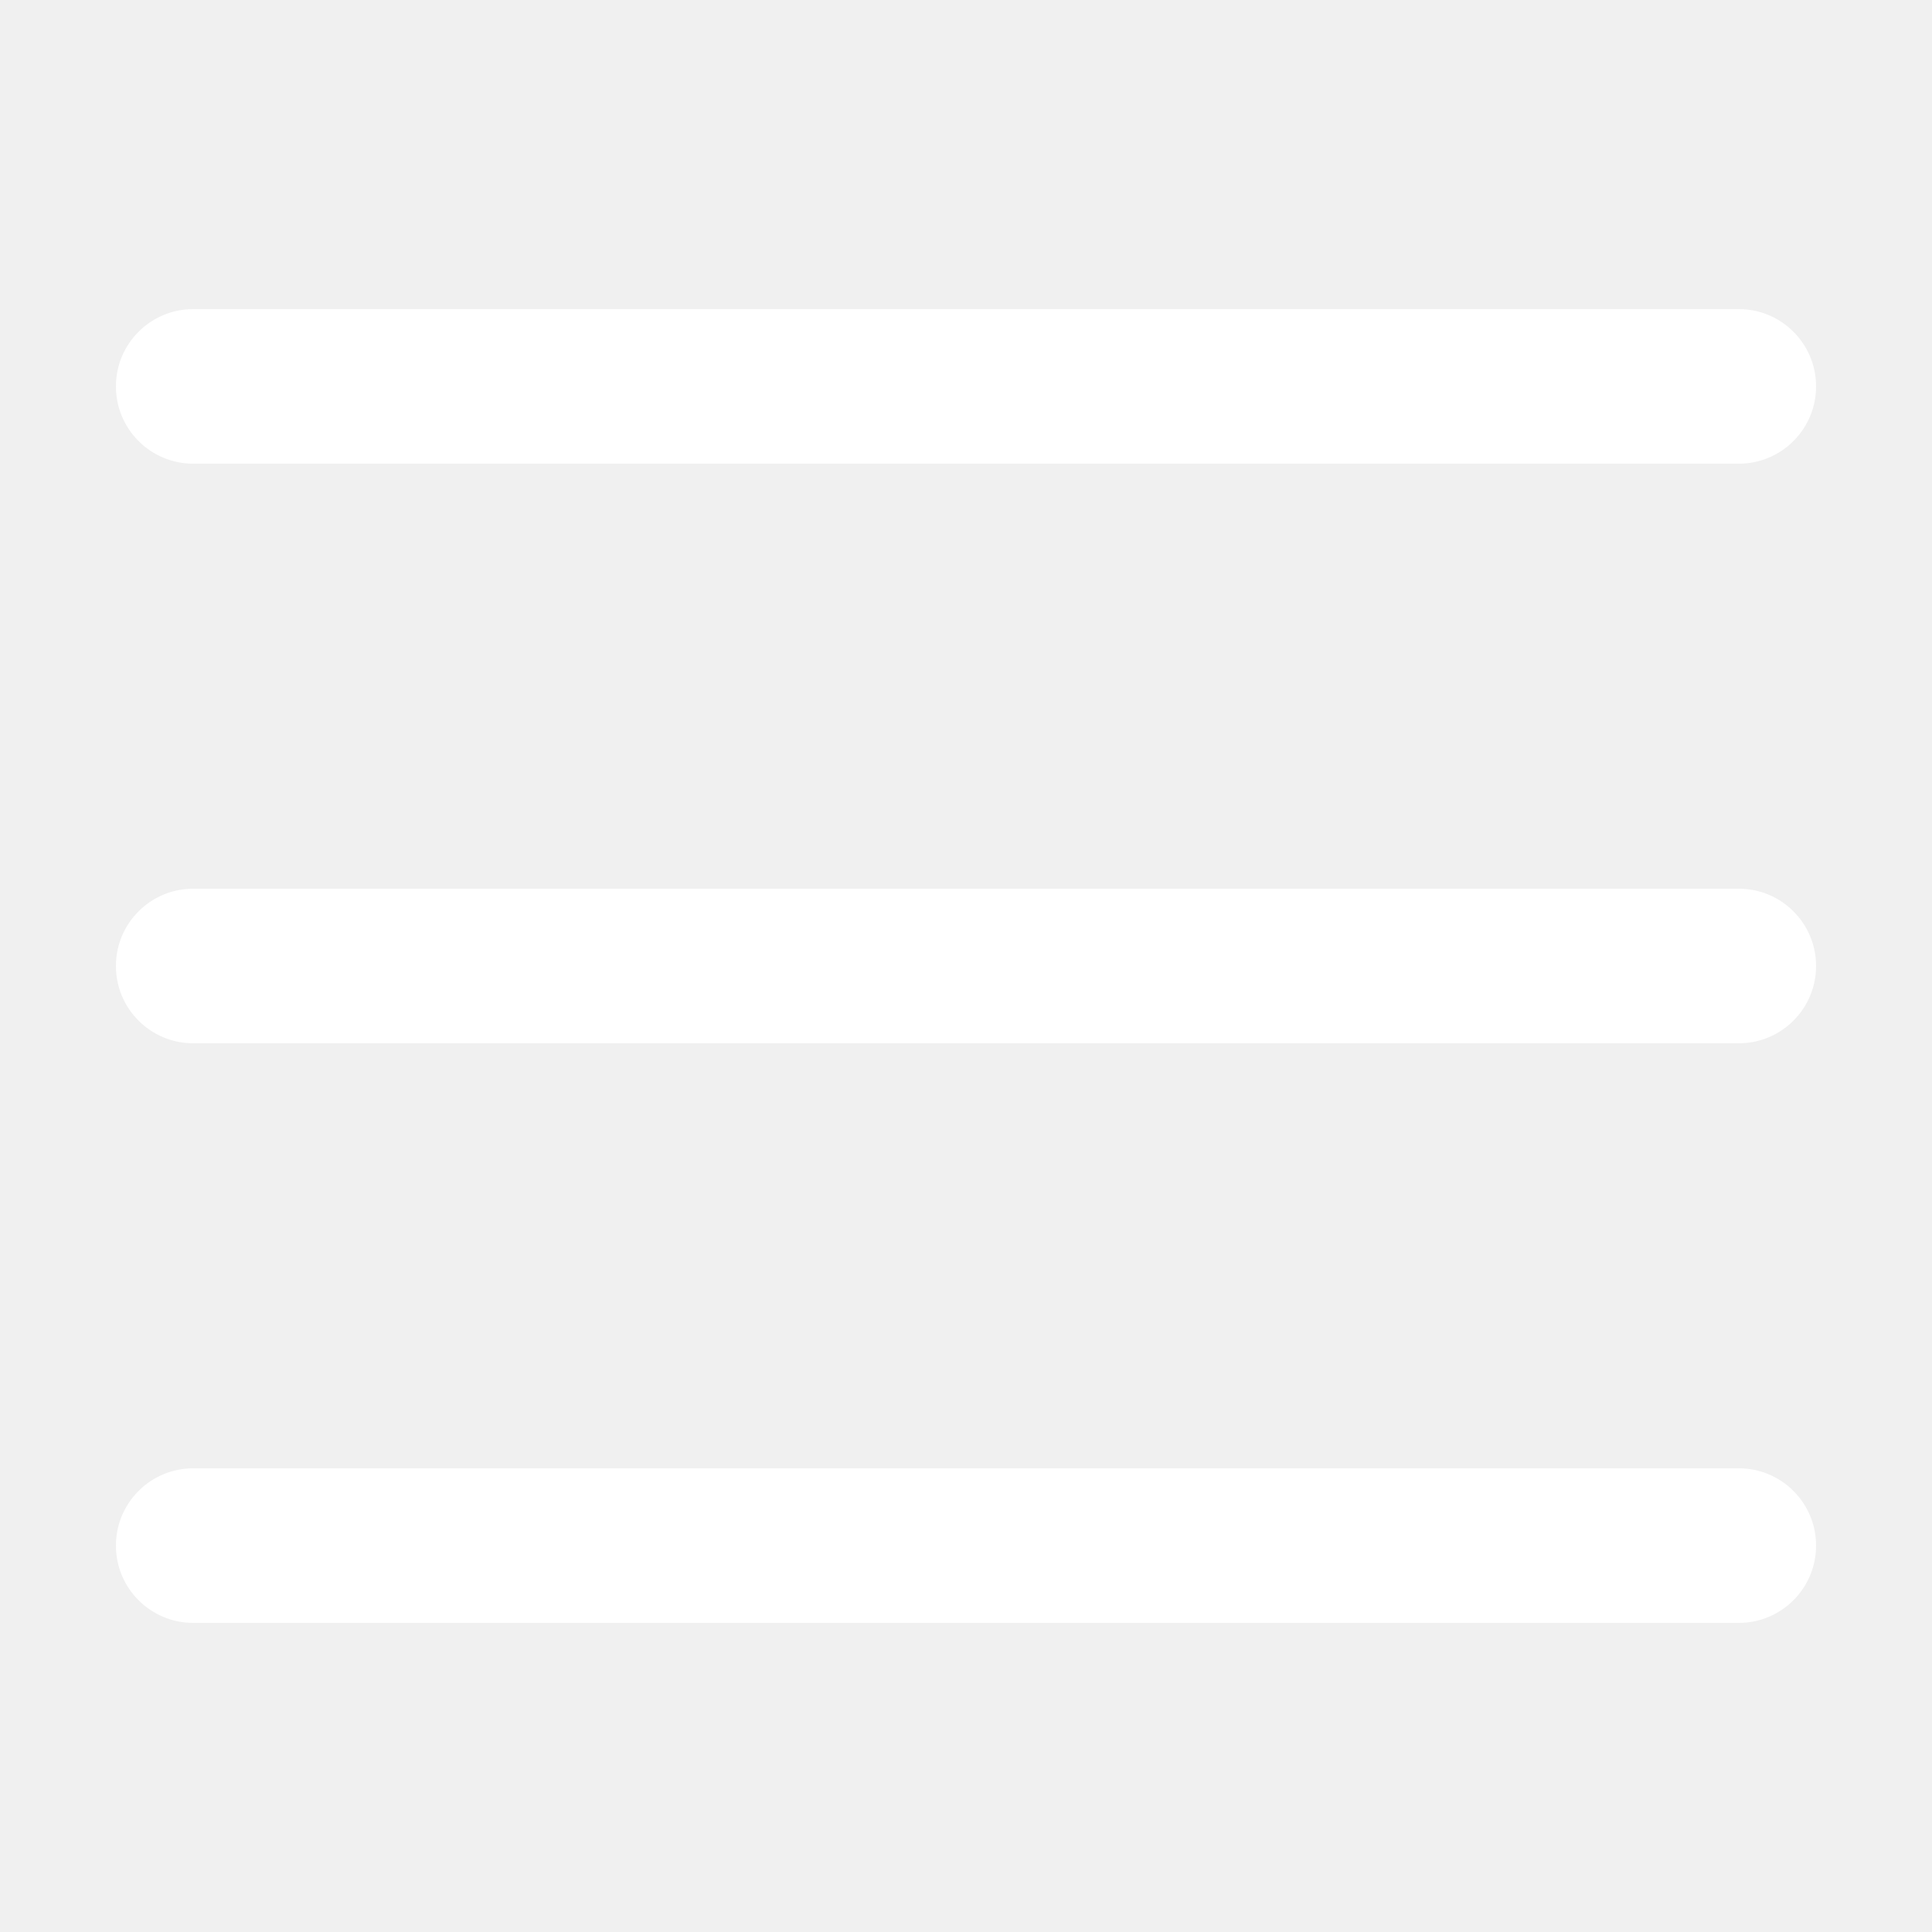
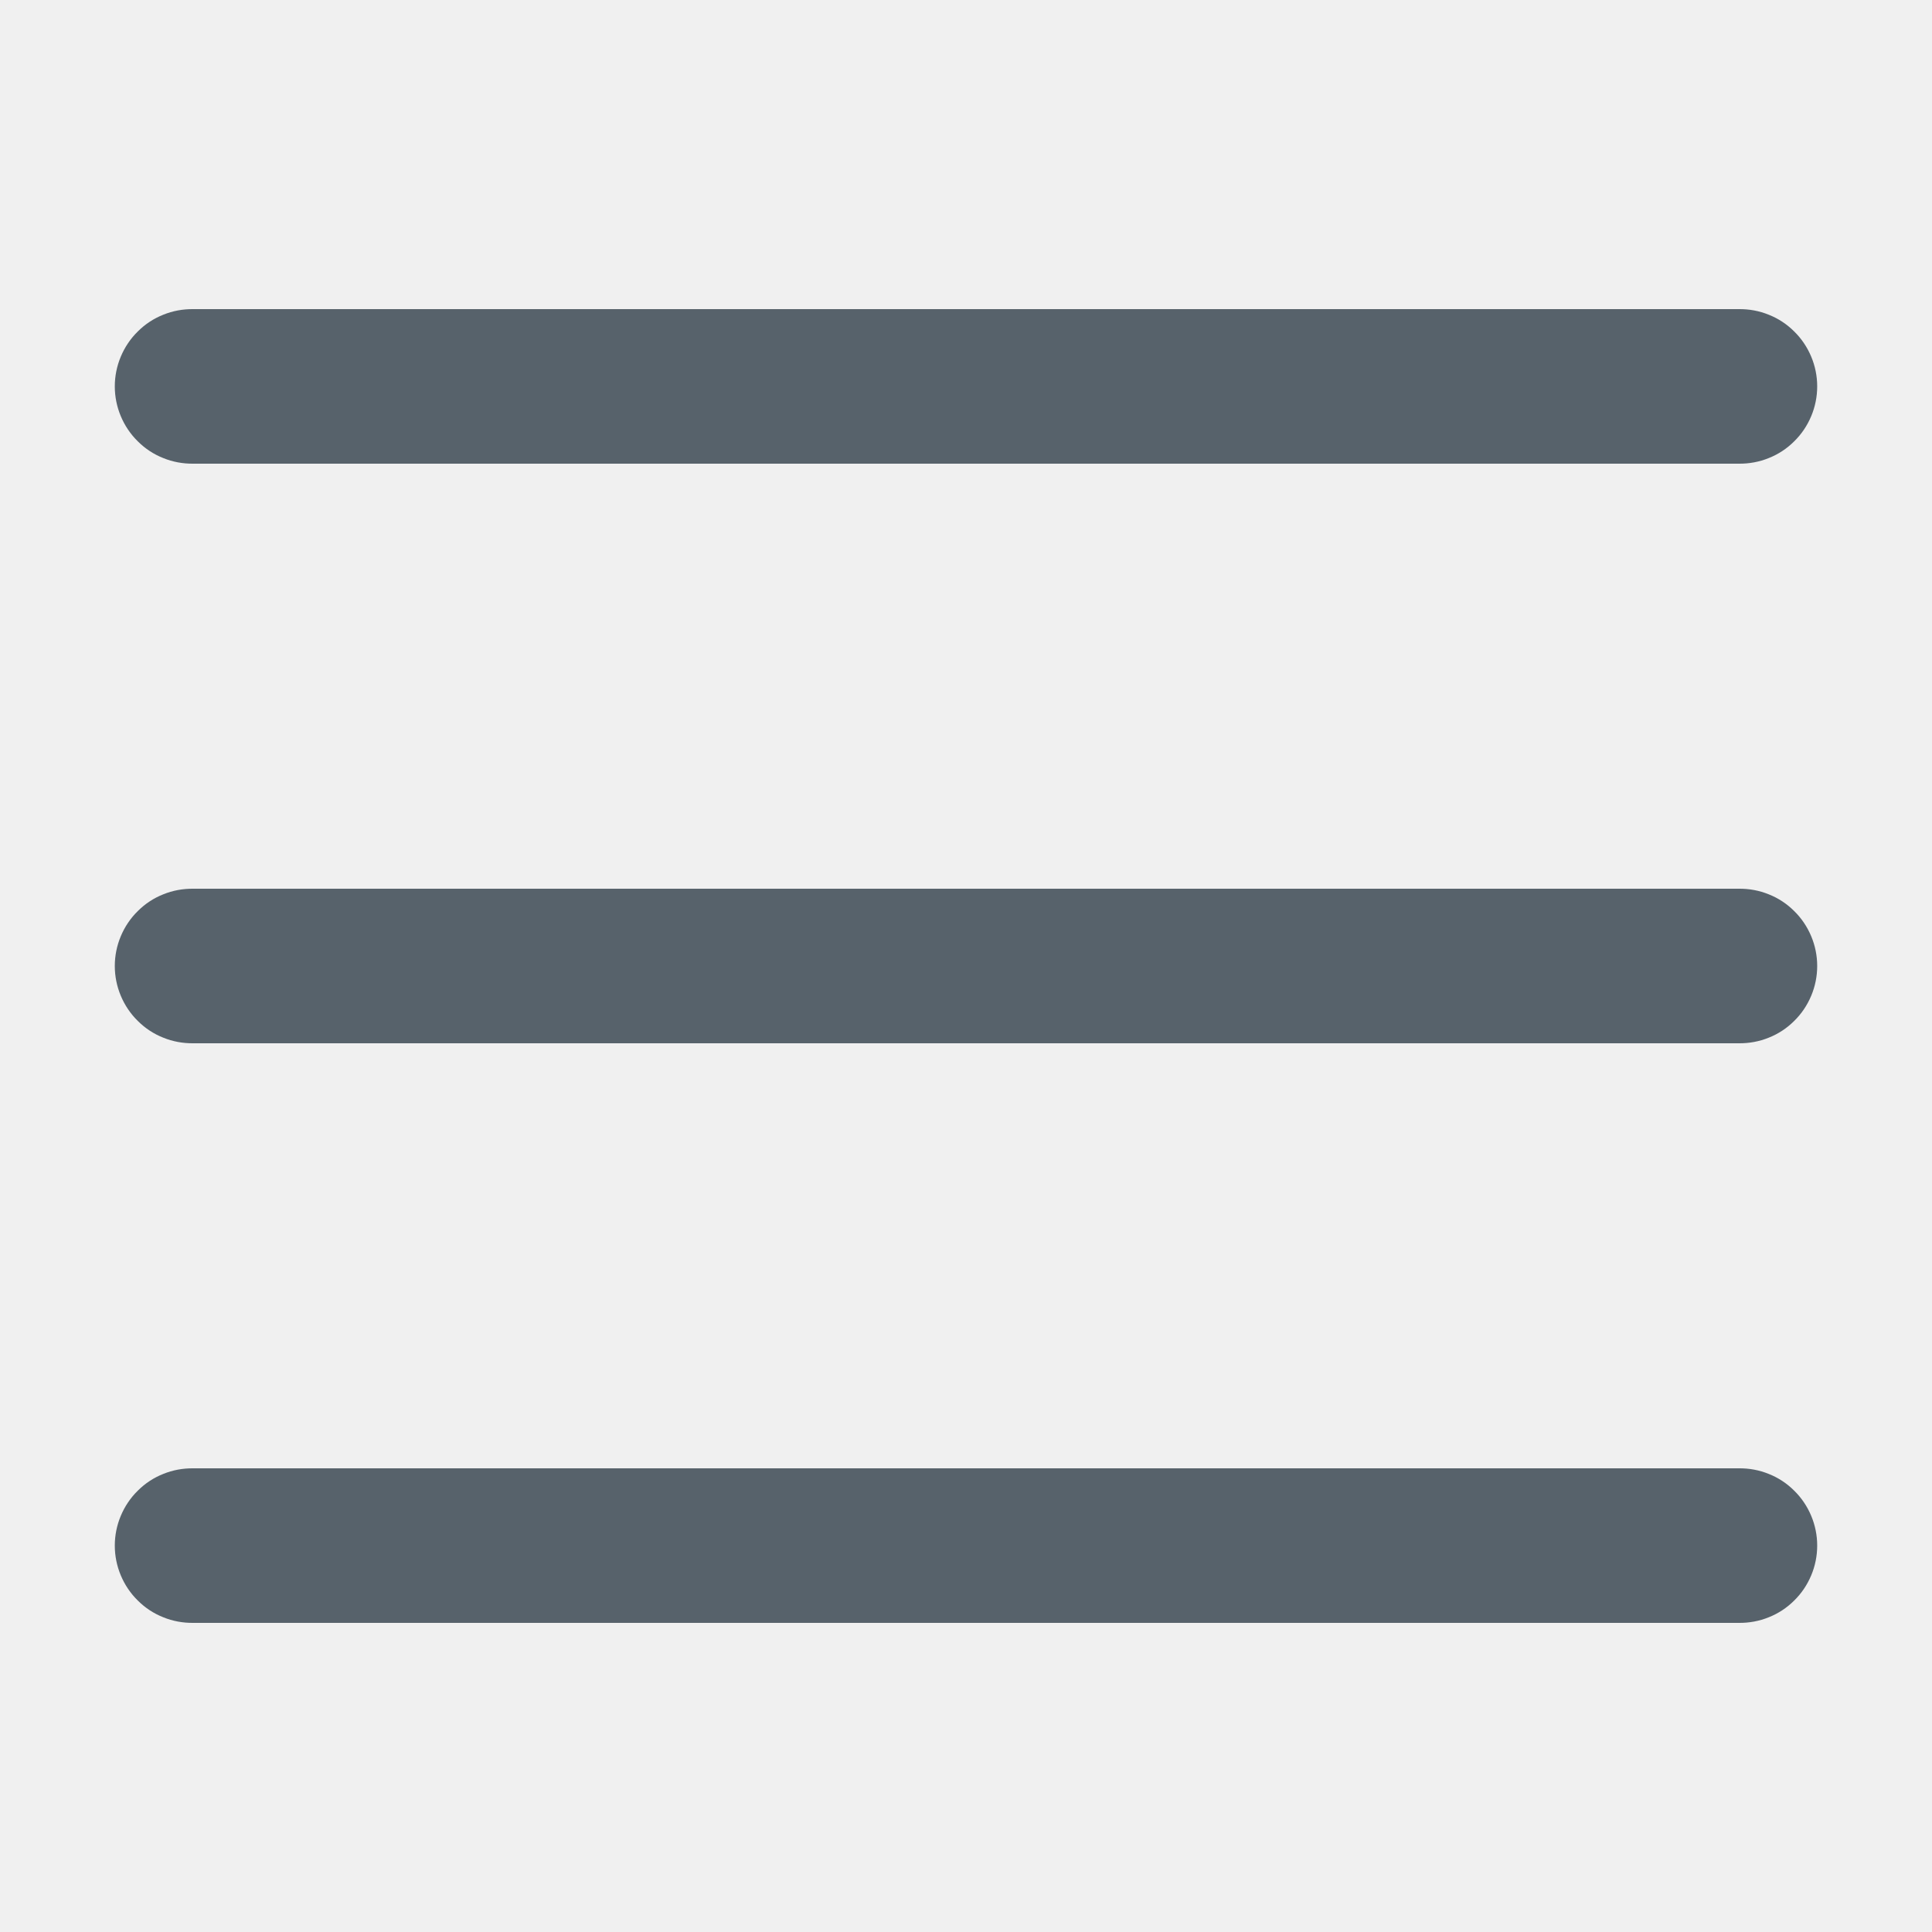
- <svg xmlns="http://www.w3.org/2000/svg" fill="#FFFFFF" viewBox="0 0 50 50" width="50px" height="50px">
-   <path d="M 5 8 A 2 2 0 1 0 5 12 L 45 12 A 2 2 0 1 0 45 8 L 5 8 z M 5 23 A 2 2 0 1 0 5 27 L 45 27 A 2 2 0 1 0 45 23 L 5 23 z M 5 38 A 2 2 0 1 0 5 42 L 45 42 A 2 2 0 1 0 45 38 L 5 38 z" />
+ <svg xmlns="http://www.w3.org/2000/svg" width="19" height="19" viewBox="0 0 19 19" fill="none">
+   <path d="M1.9 3.04C1.799 3.039 1.699 3.057 1.606 3.095C1.512 3.132 1.427 3.188 1.356 3.259C1.284 3.329 1.227 3.414 1.188 3.507C1.149 3.6 1.129 3.699 1.129 3.8C1.129 3.901 1.149 4 1.188 4.093C1.227 4.186 1.284 4.271 1.356 4.341C1.427 4.412 1.512 4.468 1.606 4.505C1.699 4.543 1.799 4.561 1.9 4.56H17.1C17.201 4.561 17.301 4.543 17.394 4.505C17.488 4.468 17.573 4.412 17.644 4.341C17.716 4.271 17.773 4.186 17.812 4.093C17.851 4 17.871 3.901 17.871 3.8C17.871 3.699 17.851 3.6 17.812 3.507C17.773 3.414 17.716 3.329 17.644 3.259C17.573 3.188 17.488 3.132 17.394 3.095C17.301 3.057 17.201 3.039 17.1 3.04H1.9ZM1.9 8.74C1.799 8.739 1.699 8.757 1.606 8.795C1.512 8.832 1.427 8.888 1.356 8.959C1.284 9.029 1.227 9.114 1.188 9.207C1.149 9.3 1.129 9.399 1.129 9.5C1.129 9.601 1.149 9.7 1.188 9.793C1.227 9.886 1.284 9.971 1.356 10.041C1.427 10.112 1.512 10.168 1.606 10.205C1.699 10.243 1.799 10.261 1.9 10.26H17.1C17.201 10.261 17.301 10.243 17.394 10.205C17.488 10.168 17.573 10.112 17.644 10.041C17.716 9.971 17.773 9.886 17.812 9.793C17.851 9.7 17.871 9.601 17.871 9.5C17.871 9.399 17.851 9.3 17.812 9.207C17.773 9.114 17.716 9.029 17.644 8.959C17.573 8.888 17.488 8.832 17.394 8.795C17.301 8.757 17.201 8.739 17.1 8.74H1.9ZM1.9 14.44C1.799 14.439 1.699 14.457 1.606 14.495C1.512 14.532 1.427 14.588 1.356 14.659C1.284 14.729 1.227 14.814 1.188 14.907C1.149 15 1.129 15.099 1.129 15.2C1.129 15.301 1.149 15.4 1.188 15.493C1.227 15.586 1.284 15.671 1.356 15.741C1.427 15.812 1.512 15.868 1.606 15.905C1.699 15.943 1.799 15.961 1.9 15.96H17.1C17.201 15.961 17.301 15.943 17.394 15.905C17.488 15.868 17.573 15.812 17.644 15.741C17.716 15.671 17.773 15.586 17.812 15.493C17.851 15.4 17.871 15.301 17.871 15.2C17.871 15.099 17.851 15 17.812 14.907C17.773 14.814 17.716 14.729 17.644 14.659C17.573 14.588 17.488 14.532 17.394 14.495C17.301 14.457 17.201 14.439 17.1 14.44H1.9Z" fill="#57626B" />
</svg>
